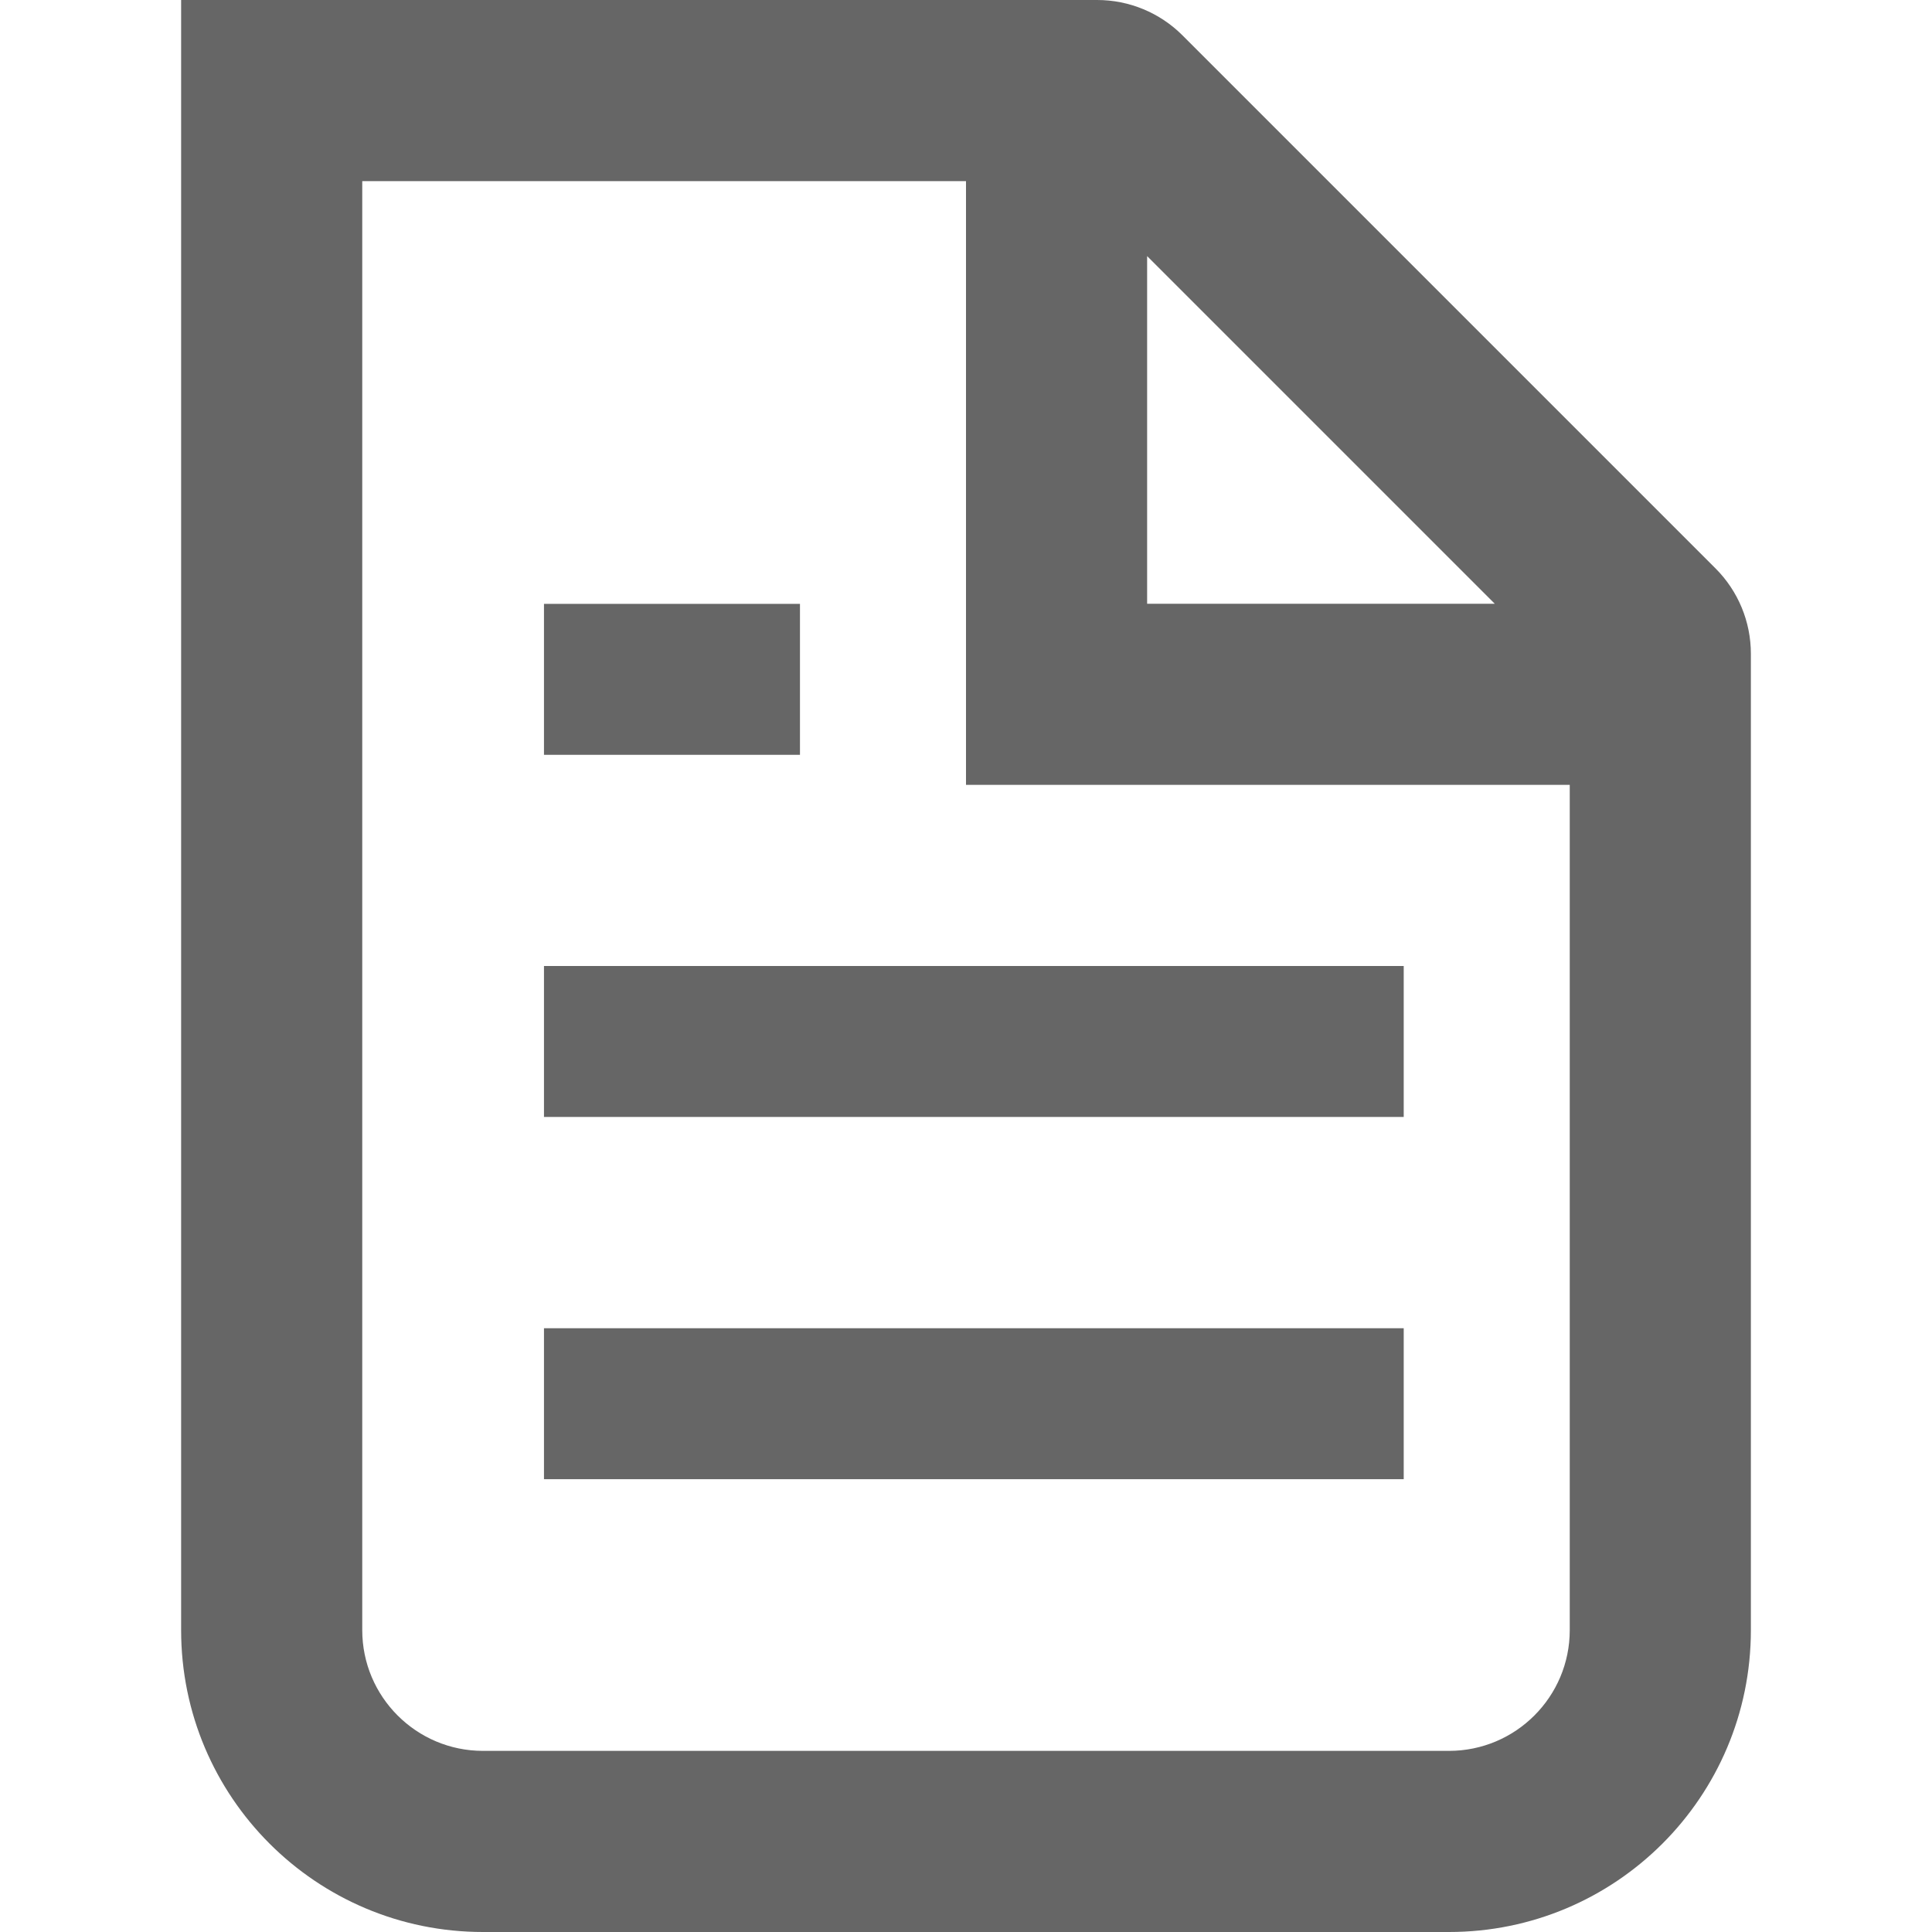
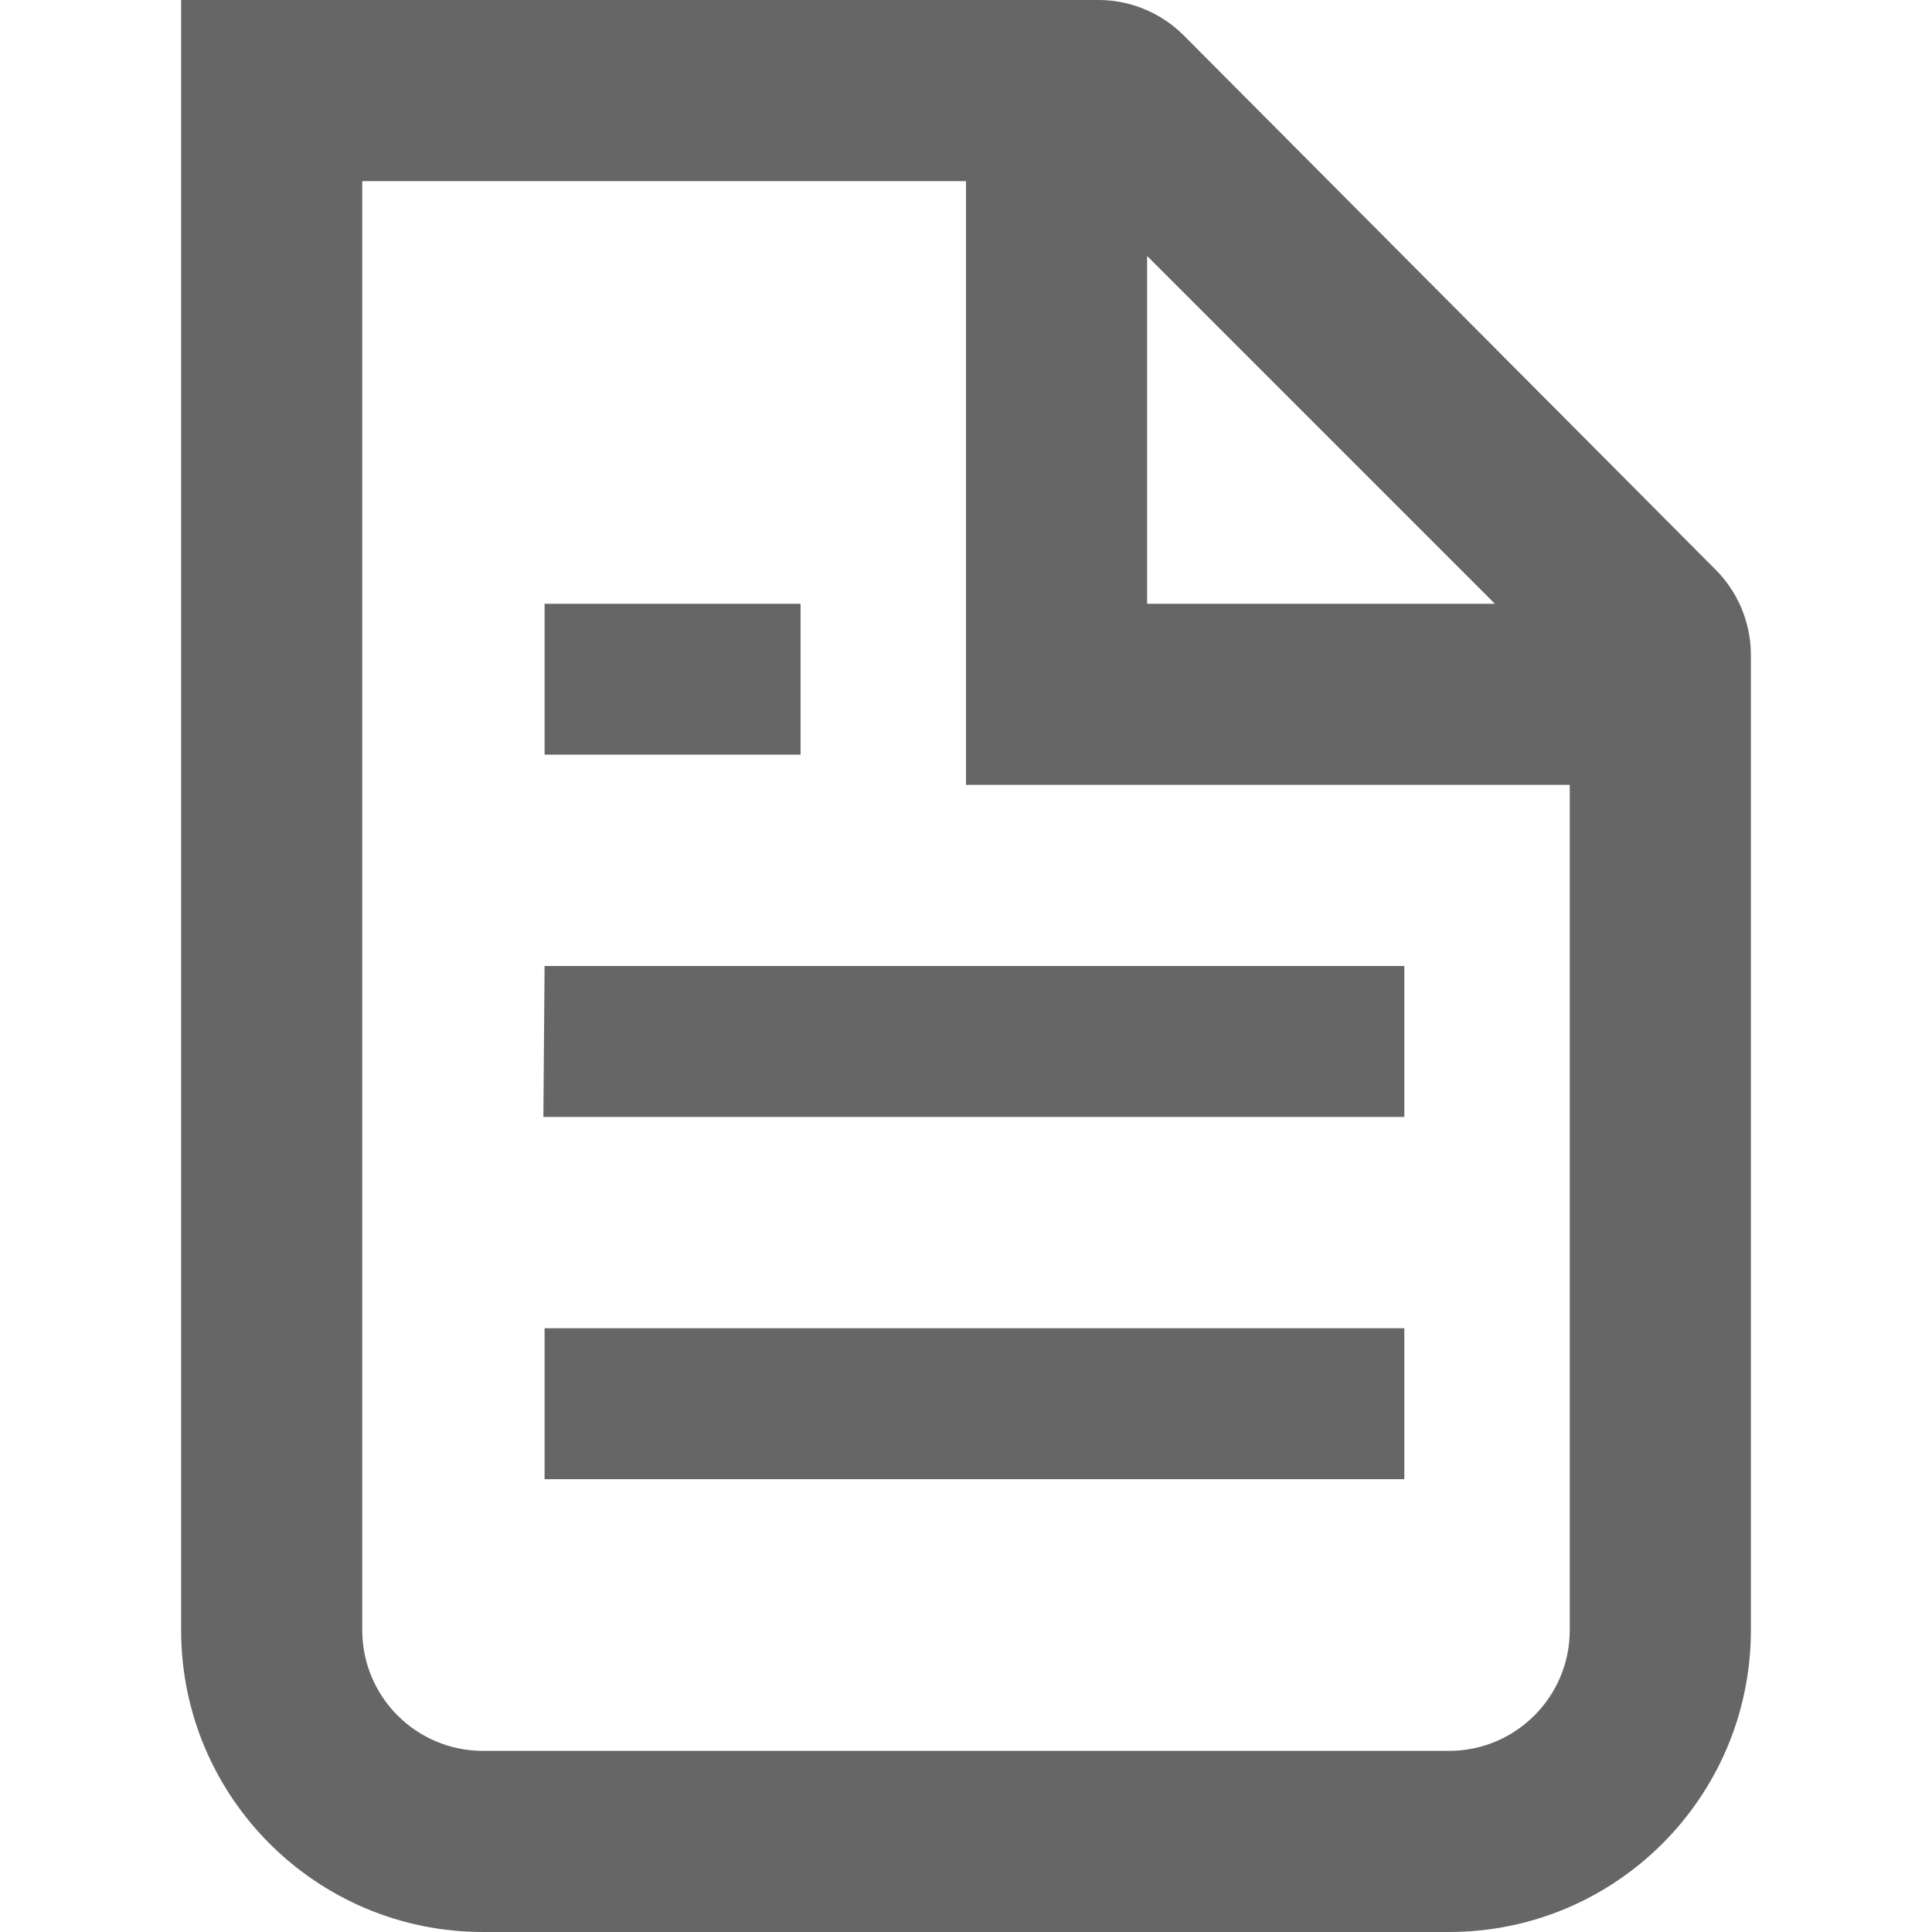
- <svg xmlns="http://www.w3.org/2000/svg" width="16" height="16" viewBox="0 0 16 16" fill="none">
-   <path fill-rule="evenodd" clip-rule="evenodd" d="M14.5 13.5V6.5V5.414C14.5 5.149 14.395 4.895 14.207 4.707L9.793 0.293C9.605 0.105 9.351 0 9.086 0H8H3H1.5V1.5V13.5C1.5 14.881 2.619 16 4 16H12C13.381 16 14.5 14.881 14.5 13.5ZM13 13.5V6.5H9.5H8V5V1.5H3V13.5C3 14.052 3.448 14.5 4 14.5H12C12.552 14.5 13 14.052 13 13.5ZM9.5 5V2.121L12.379 5H9.5ZM5.13 5.001H4.505V6.251H5.13H6H6.625V5.001H6H5.13ZM4.505 8H5.13H11H11.625V9.25H11H5.13H4.505V8ZM5.13 11H4.505V12.25H5.13H11H11.625V11H11H5.13Z" fill="#666666" />
+ <svg xmlns="http://www.w3.org/2000/svg" fill="none" viewBox="0 0 16 16">
+   <path d="M14.5 13.5V5.41a1 1 0 0 0-.3-.7L9.8.29A1 1 0 0 0 9.08 0H1.5v13.5A2.5 2.5 0 0 0 4 16h8a2.5 2.5 0 0 0 2.5-2.5m-1.5 0v-7H8v-5H3v12a1 1 0 0 0 1 1h8a1 1 0 0 0 1-1M9.5 5V2.12L12.38 5zM5.13 5h-.62v1.25h2.12V5zm-.62 3h7.12v1.25H4.5zm.62 3h-.62v1.25h7.12V11z" clip-rule="evenodd" fill="#666" fill-rule="evenodd" />
</svg>
